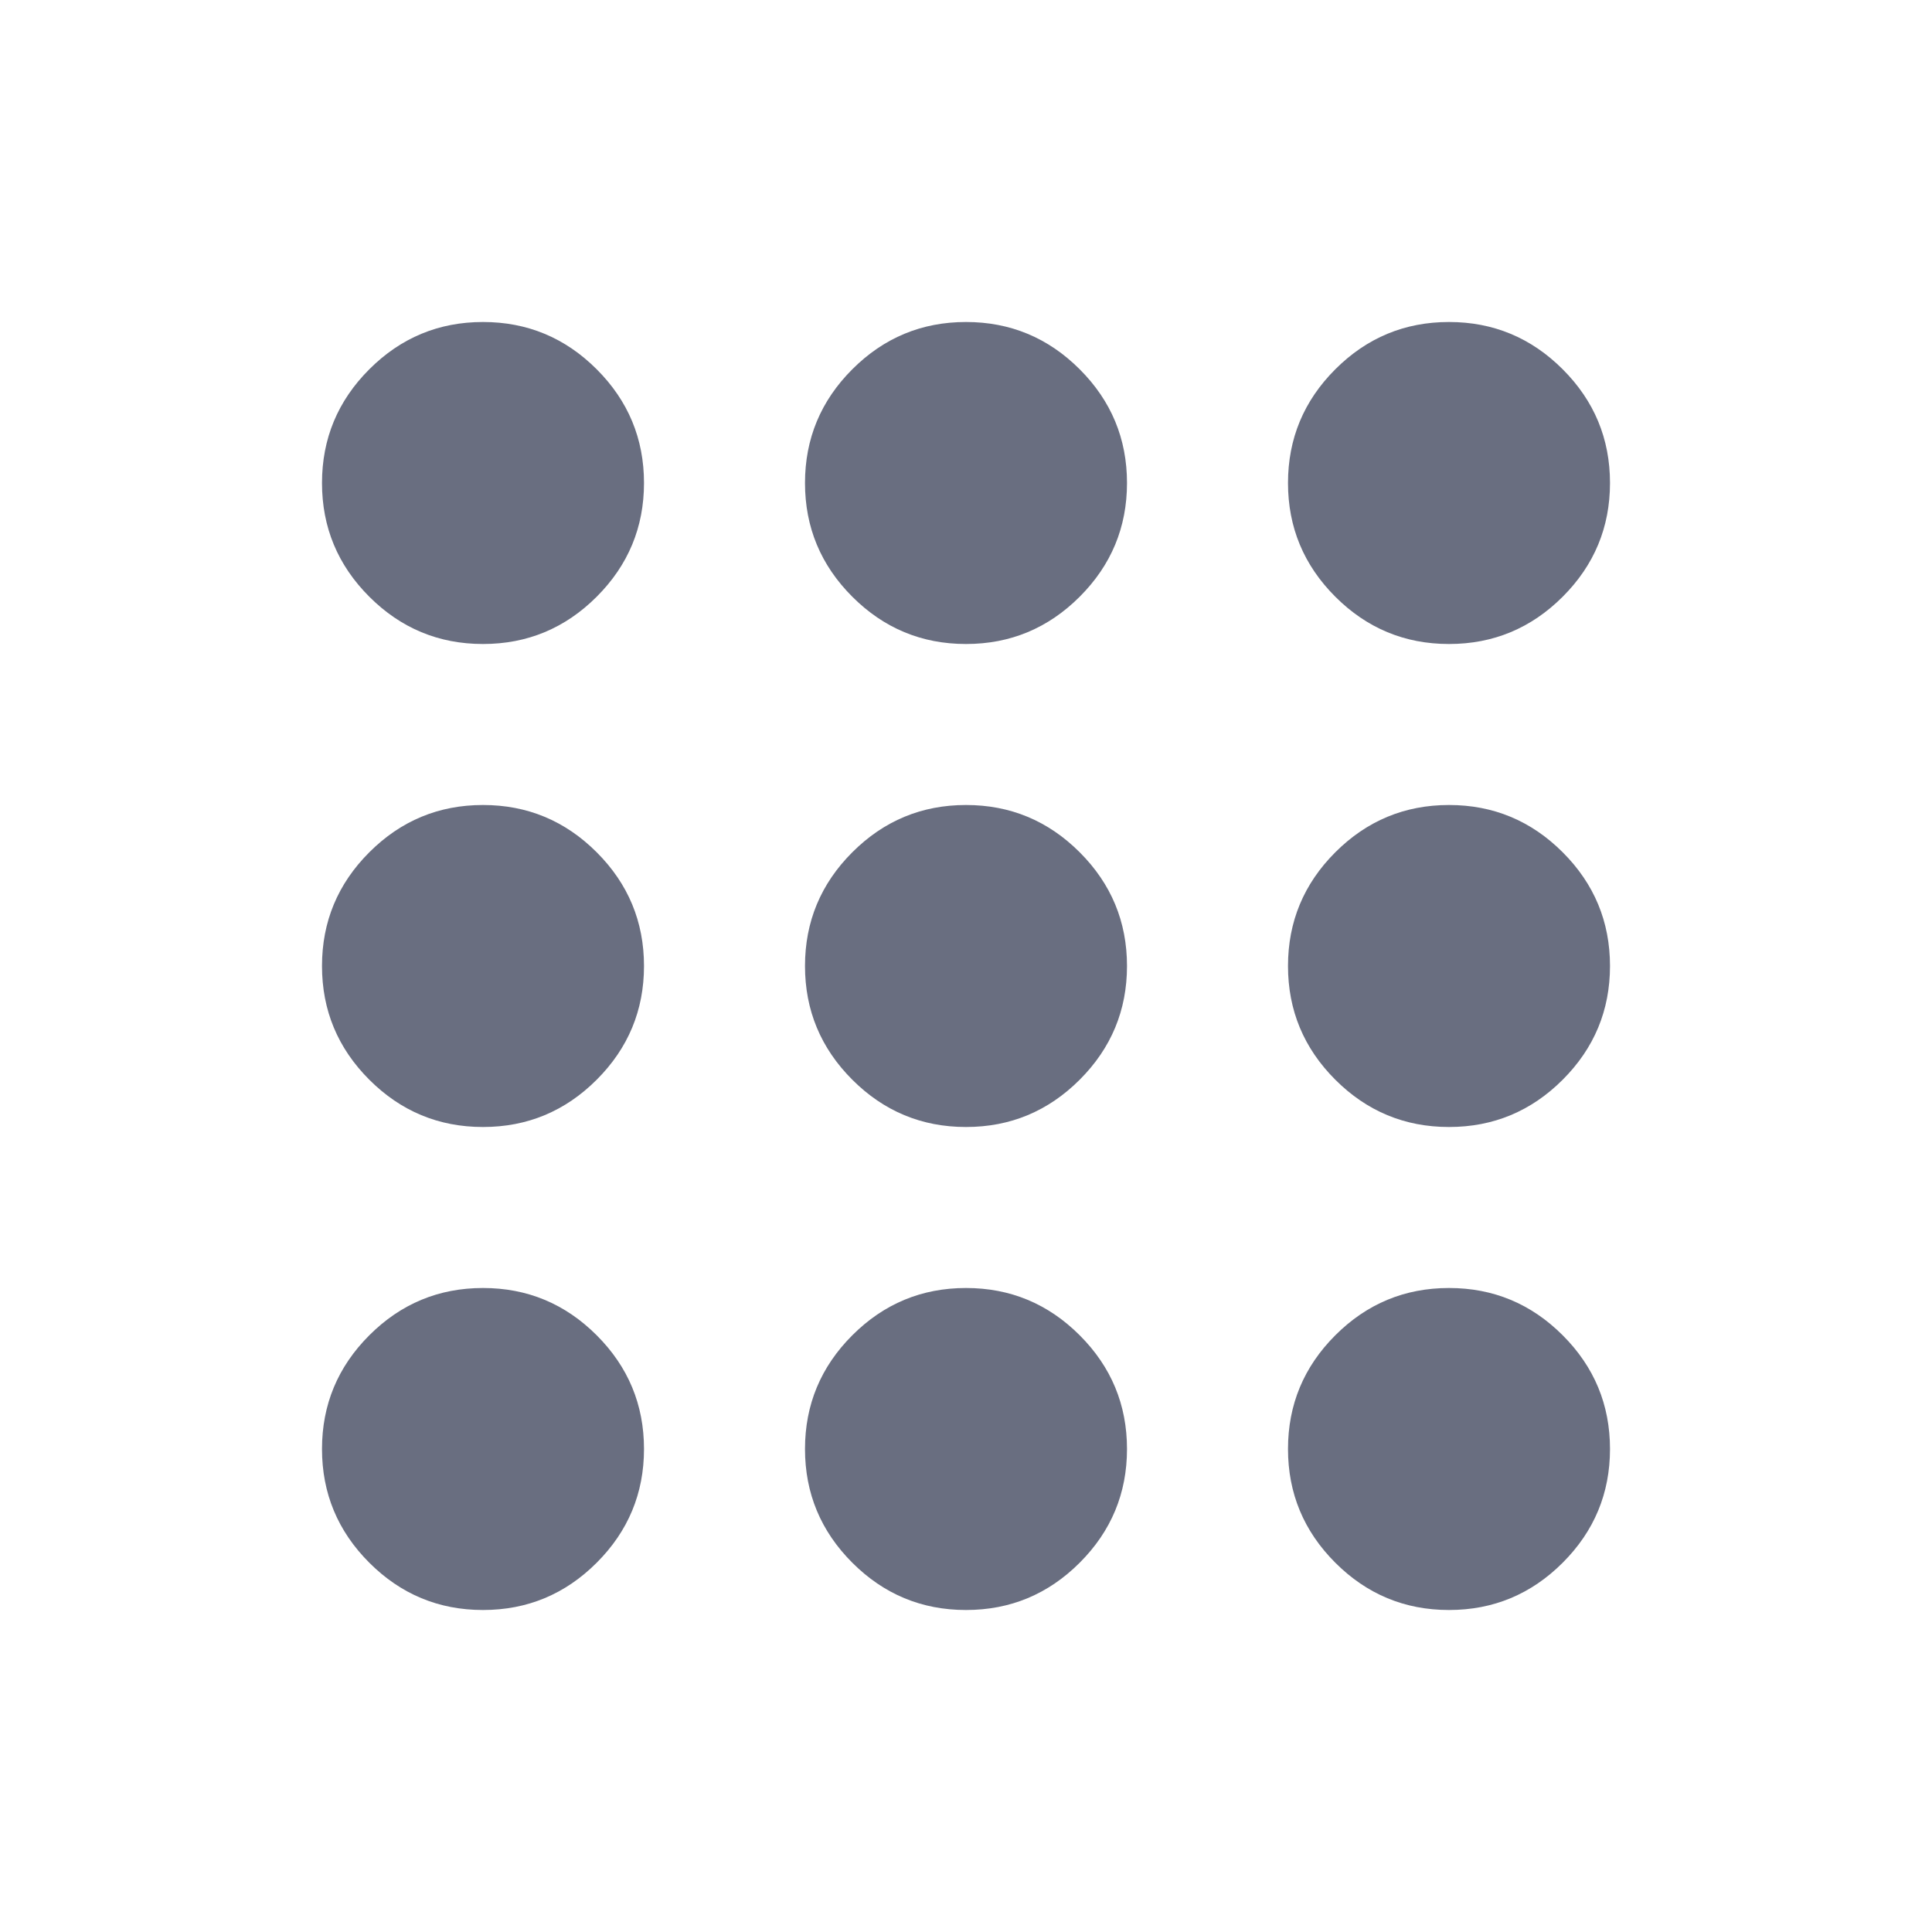
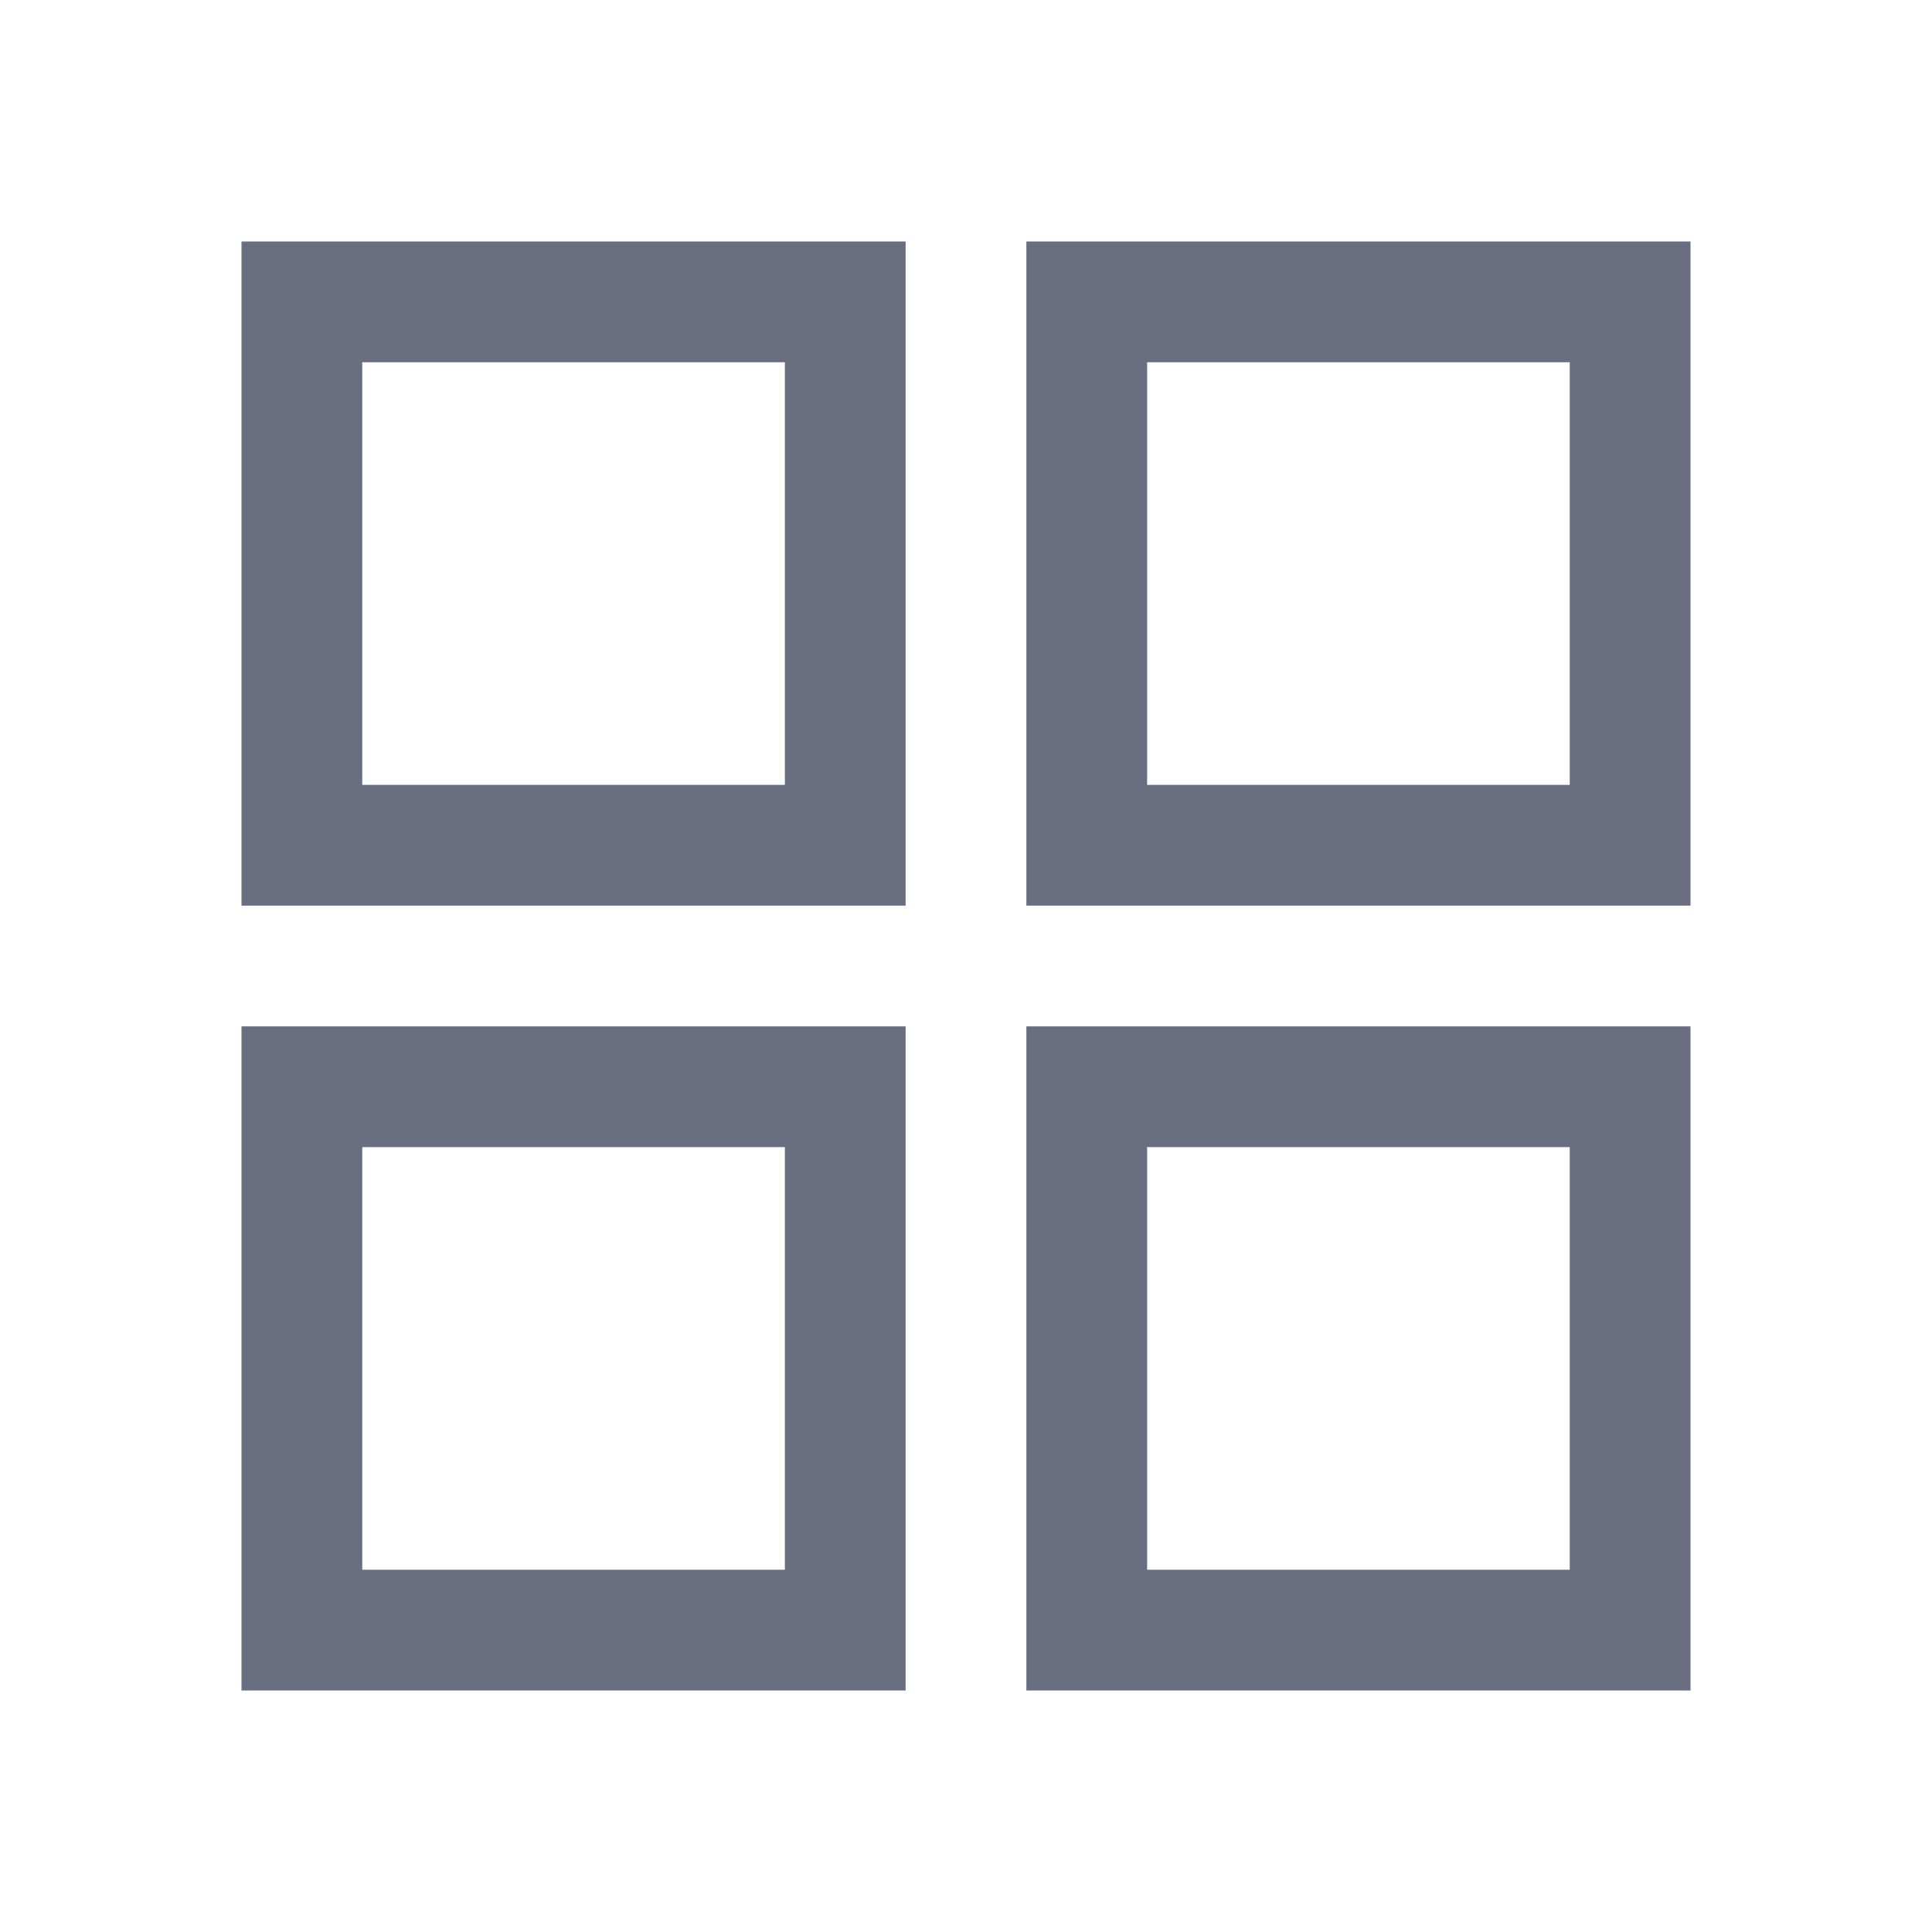
<svg xmlns="http://www.w3.org/2000/svg" height="24px" viewBox="0 -960 960 960" width="24px" fill="#696E80">
-   <path d="M240-160q-33 0-56.5-23.5T160-240q0-33 23.5-56.5T240-320q33 0 56.5 23.5T320-240q0 33-23.5 56.5T240-160Zm240 0q-33 0-56.5-23.5T400-240q0-33 23.5-56.5T480-320q33 0 56.5 23.5T560-240q0 33-23.5 56.5T480-160Zm240 0q-33 0-56.5-23.5T640-240q0-33 23.5-56.5T720-320q33 0 56.5 23.5T800-240q0 33-23.5 56.5T720-160ZM240-400q-33 0-56.5-23.5T160-480q0-33 23.5-56.5T240-560q33 0 56.5 23.5T320-480q0 33-23.5 56.5T240-400Zm240 0q-33 0-56.5-23.5T400-480q0-33 23.5-56.5T480-560q33 0 56.5 23.5T560-480q0 33-23.5 56.5T480-400Zm240 0q-33 0-56.5-23.5T640-480q0-33 23.5-56.5T720-560q33 0 56.5 23.5T800-480q0 33-23.5 56.5T720-400ZM240-640q-33 0-56.5-23.5T160-720q0-33 23.5-56.5T240-800q33 0 56.5 23.5T320-720q0 33-23.5 56.5T240-640Zm240 0q-33 0-56.5-23.5T400-720q0-33 23.5-56.5T480-800q33 0 56.5 23.5T560-720q0 33-23.5 56.5T480-640Zm240 0q-33 0-56.5-23.5T640-720q0-33 23.5-56.5T720-800q33 0 56.5 23.5T800-720q0 33-23.5 56.5T720-640Z" />
+   <path d="M120-510v-330h330v330H120Zm0 390v-330h330v330H120Zm390-390v-330h330v330H510Zm0 390v-330h330v330H510ZM180-570h210v-210H180v210Zm390 0h210v-210H570v210Zm0 390h210v-210H570v210Zm-390 0h210v-210H180v210Zm390-390Zm0 180Zm-180 0Zm0-180Z" />
</svg>
